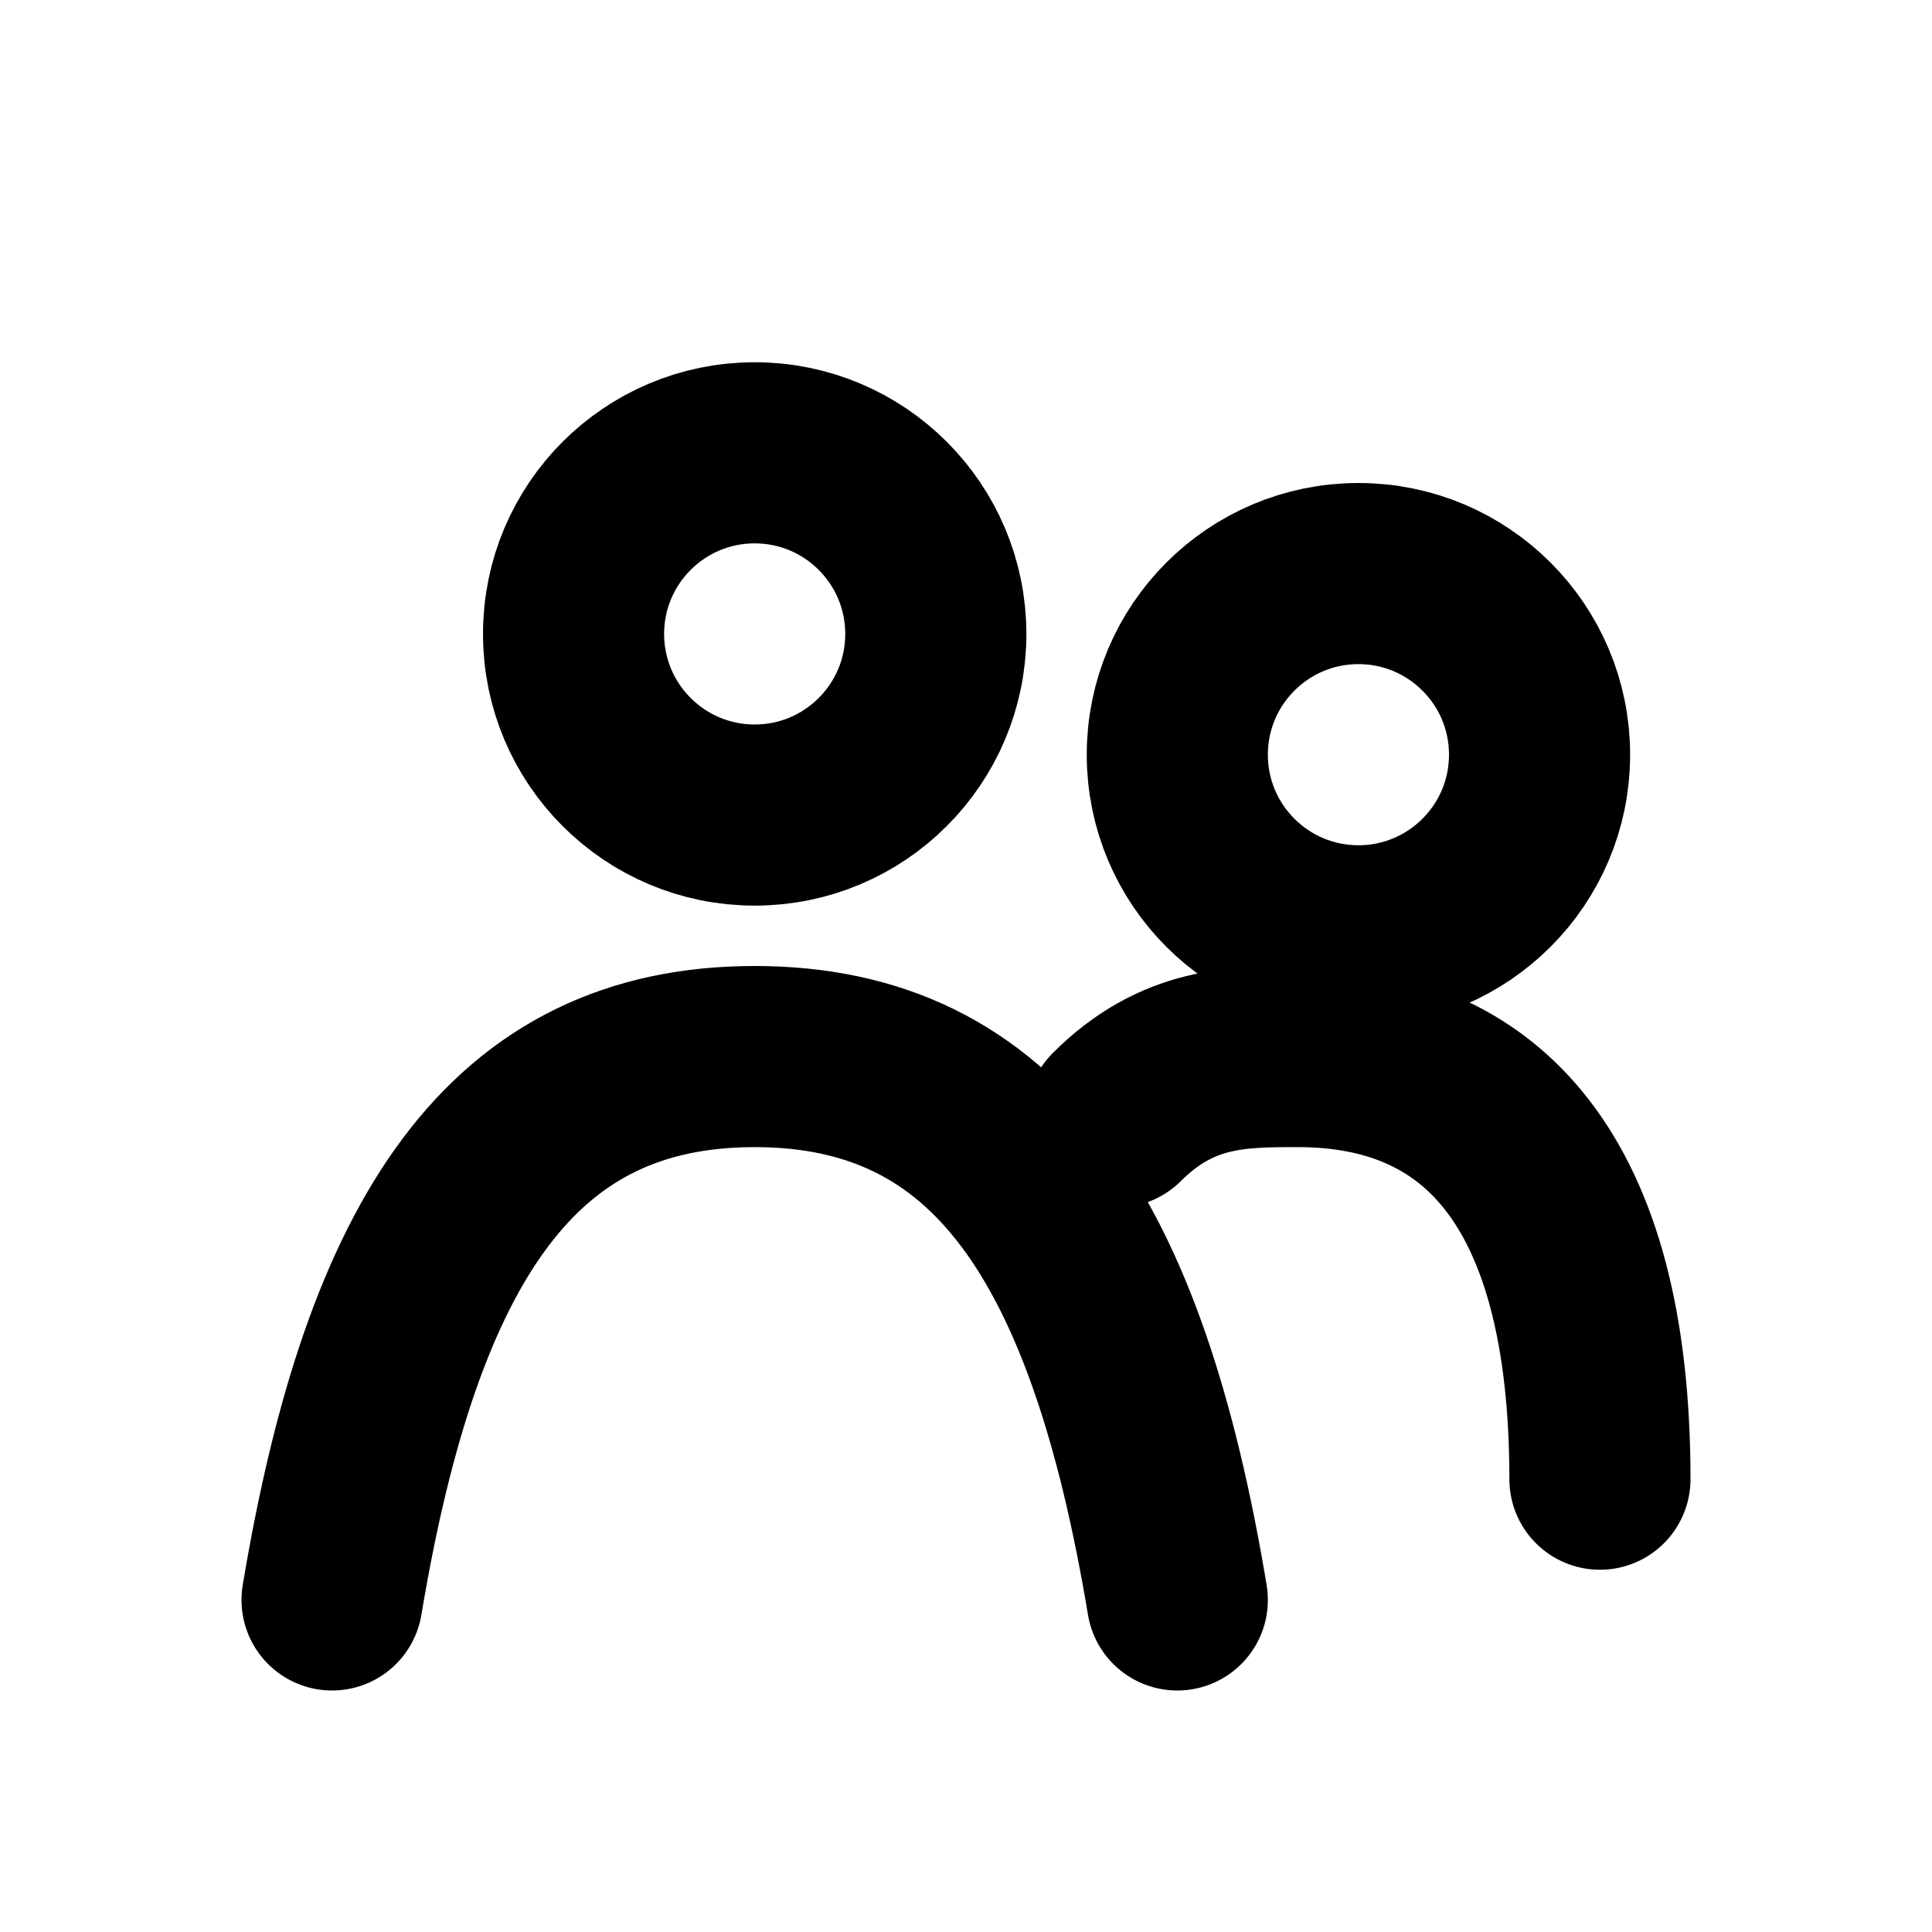
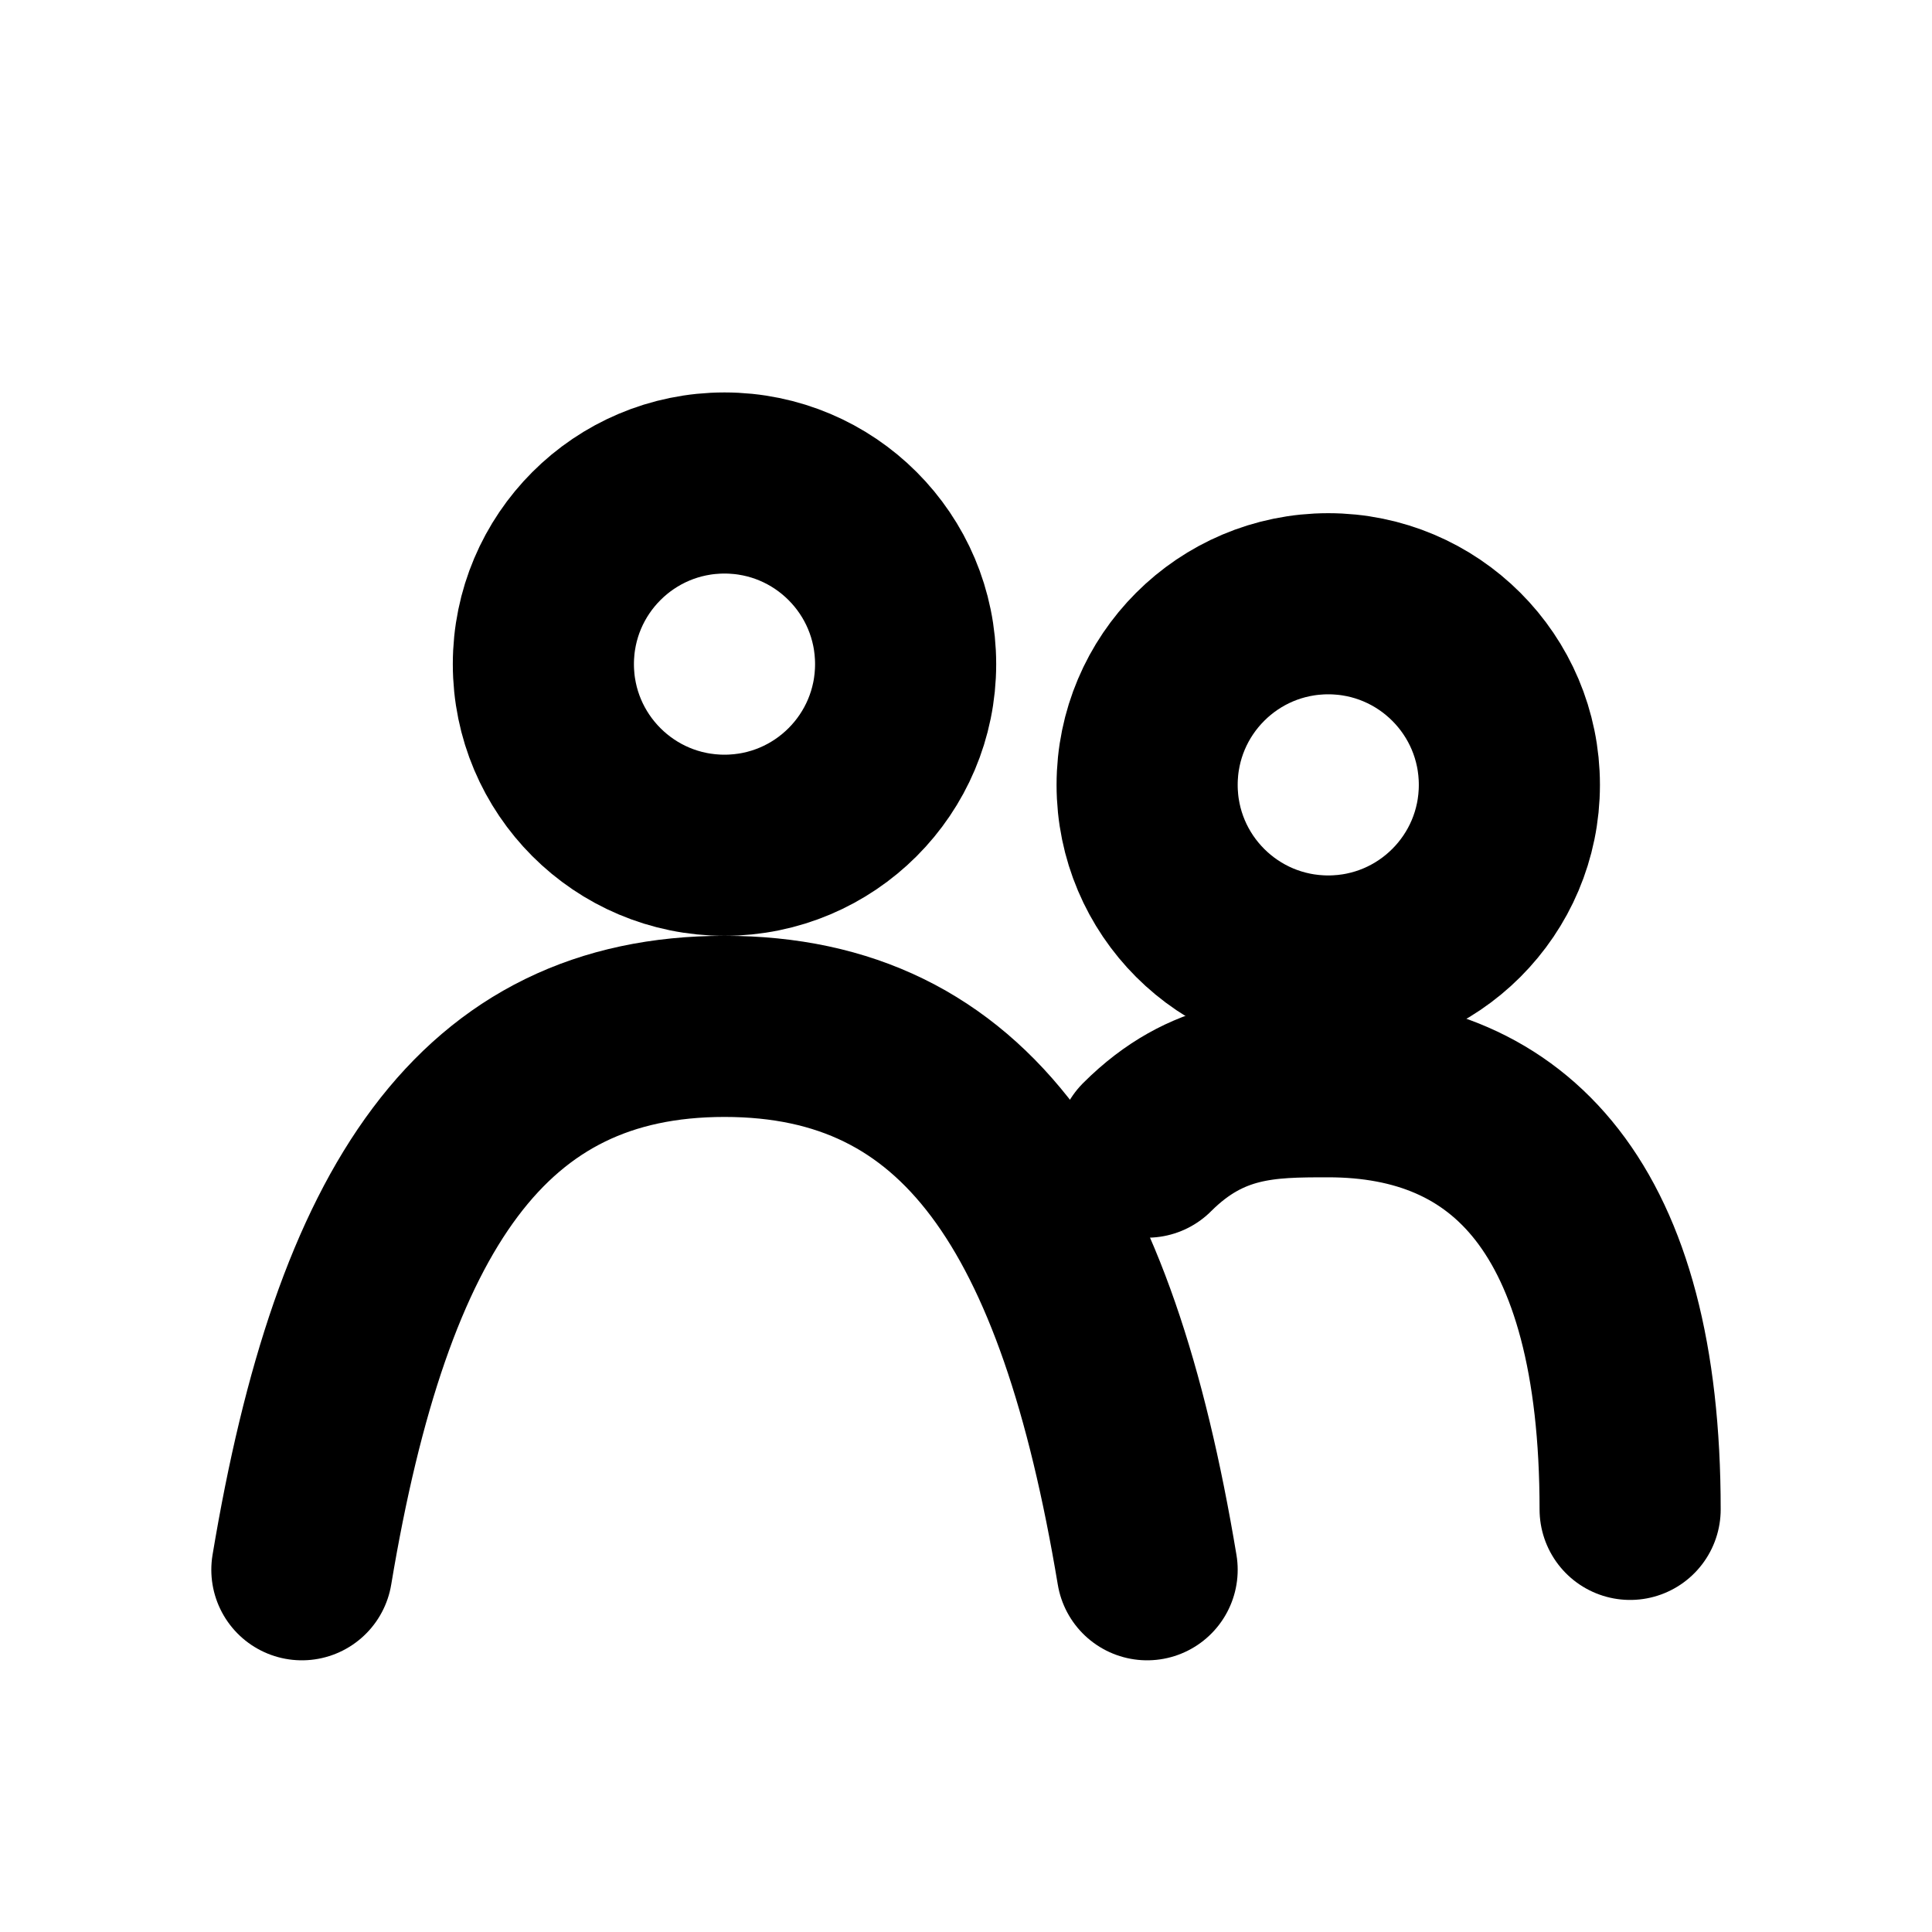
<svg xmlns="http://www.w3.org/2000/svg" viewBox="0 0 16 16" fill="none" stroke="currentColor" stroke-width="1.5" stroke-linecap="round" stroke-linejoin="round">
-   <circle cx="6.25" cy="5.25" r="1.5" />
-   <circle cx="11.25" cy="6.25" r="1.5" />
-   <path d="M2.75 13.25C3.25 10.25 4.25 8.75 6.25 8.75S9.25 10.25 9.75 13.25M9.25 9.25C9.75 8.75 10.25 8.75 10.75 8.75C12.25 8.75 13.25 9.75 13.25 12.25" />
+   <circle cx="6" cy="5.5" r="1.5" />
+   <circle cx="11" cy="6.5" r="1.5" />
+   <path d="M2.5 13C3 10 4 8.5 6 8.5S9 10 9.5 13M9.5 9.5C10 9 10.5 9 11 9C12.5 9 13.5 10 13.5 12.5" />
</svg>
